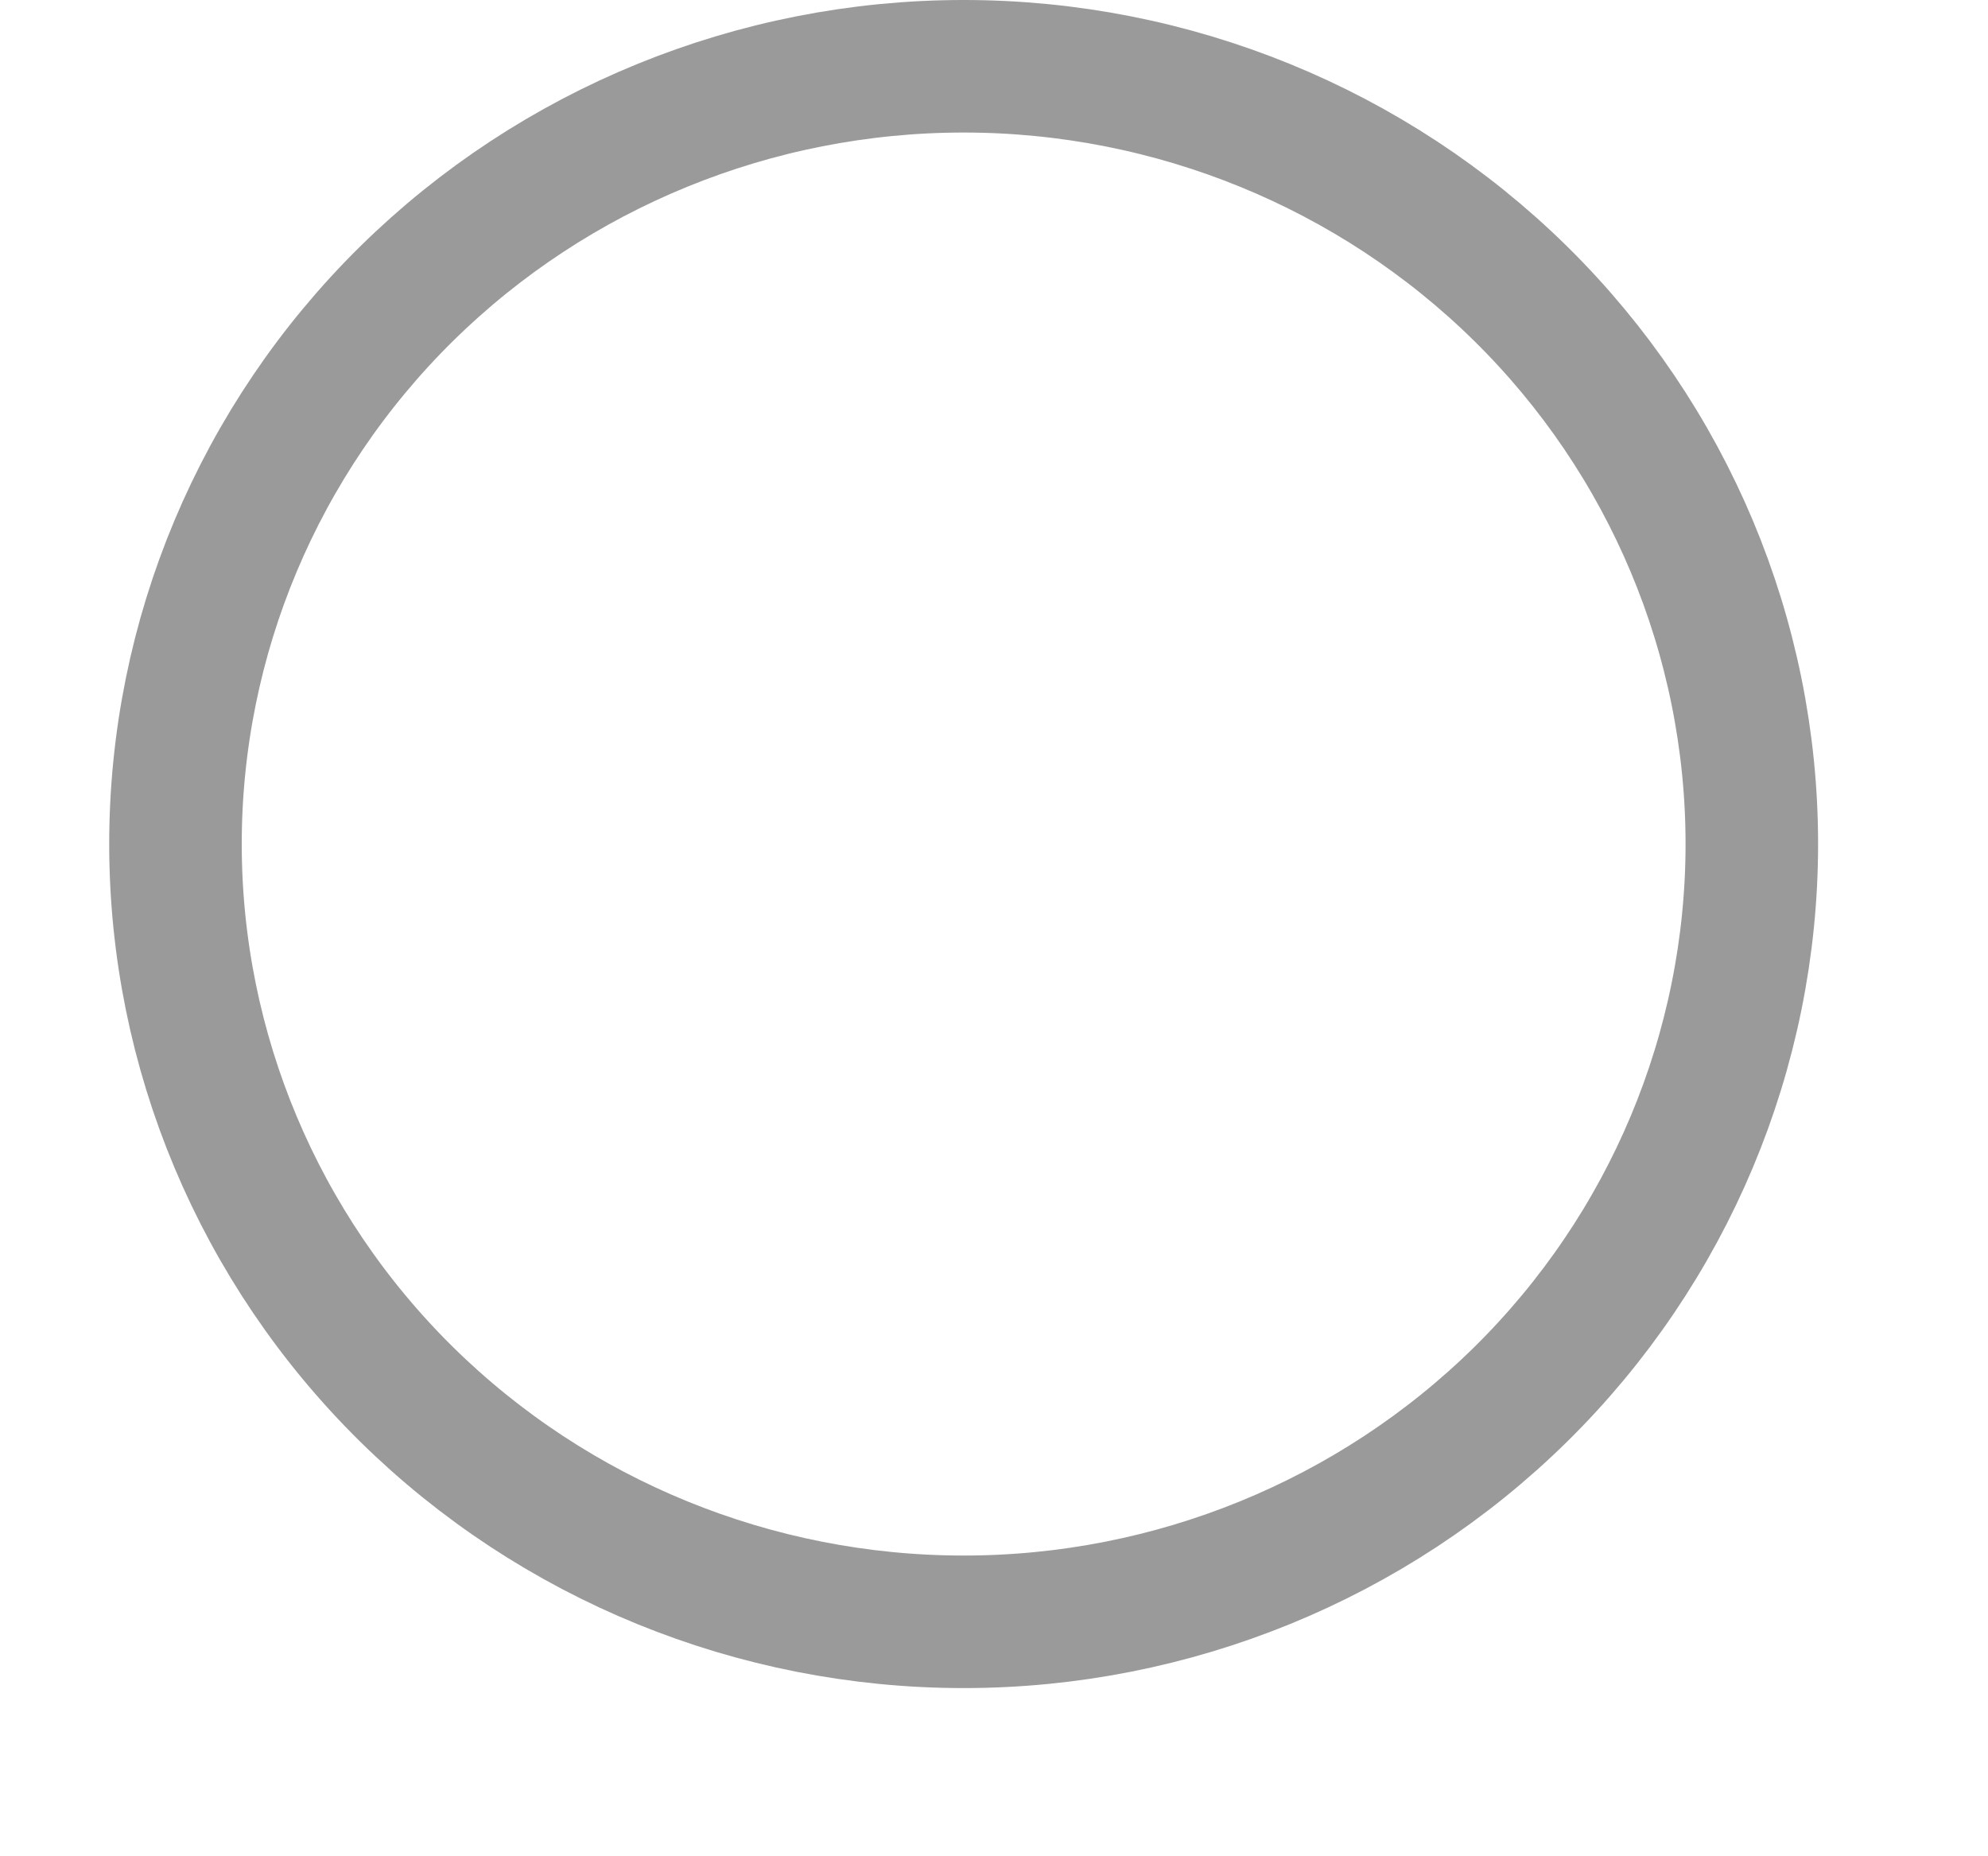
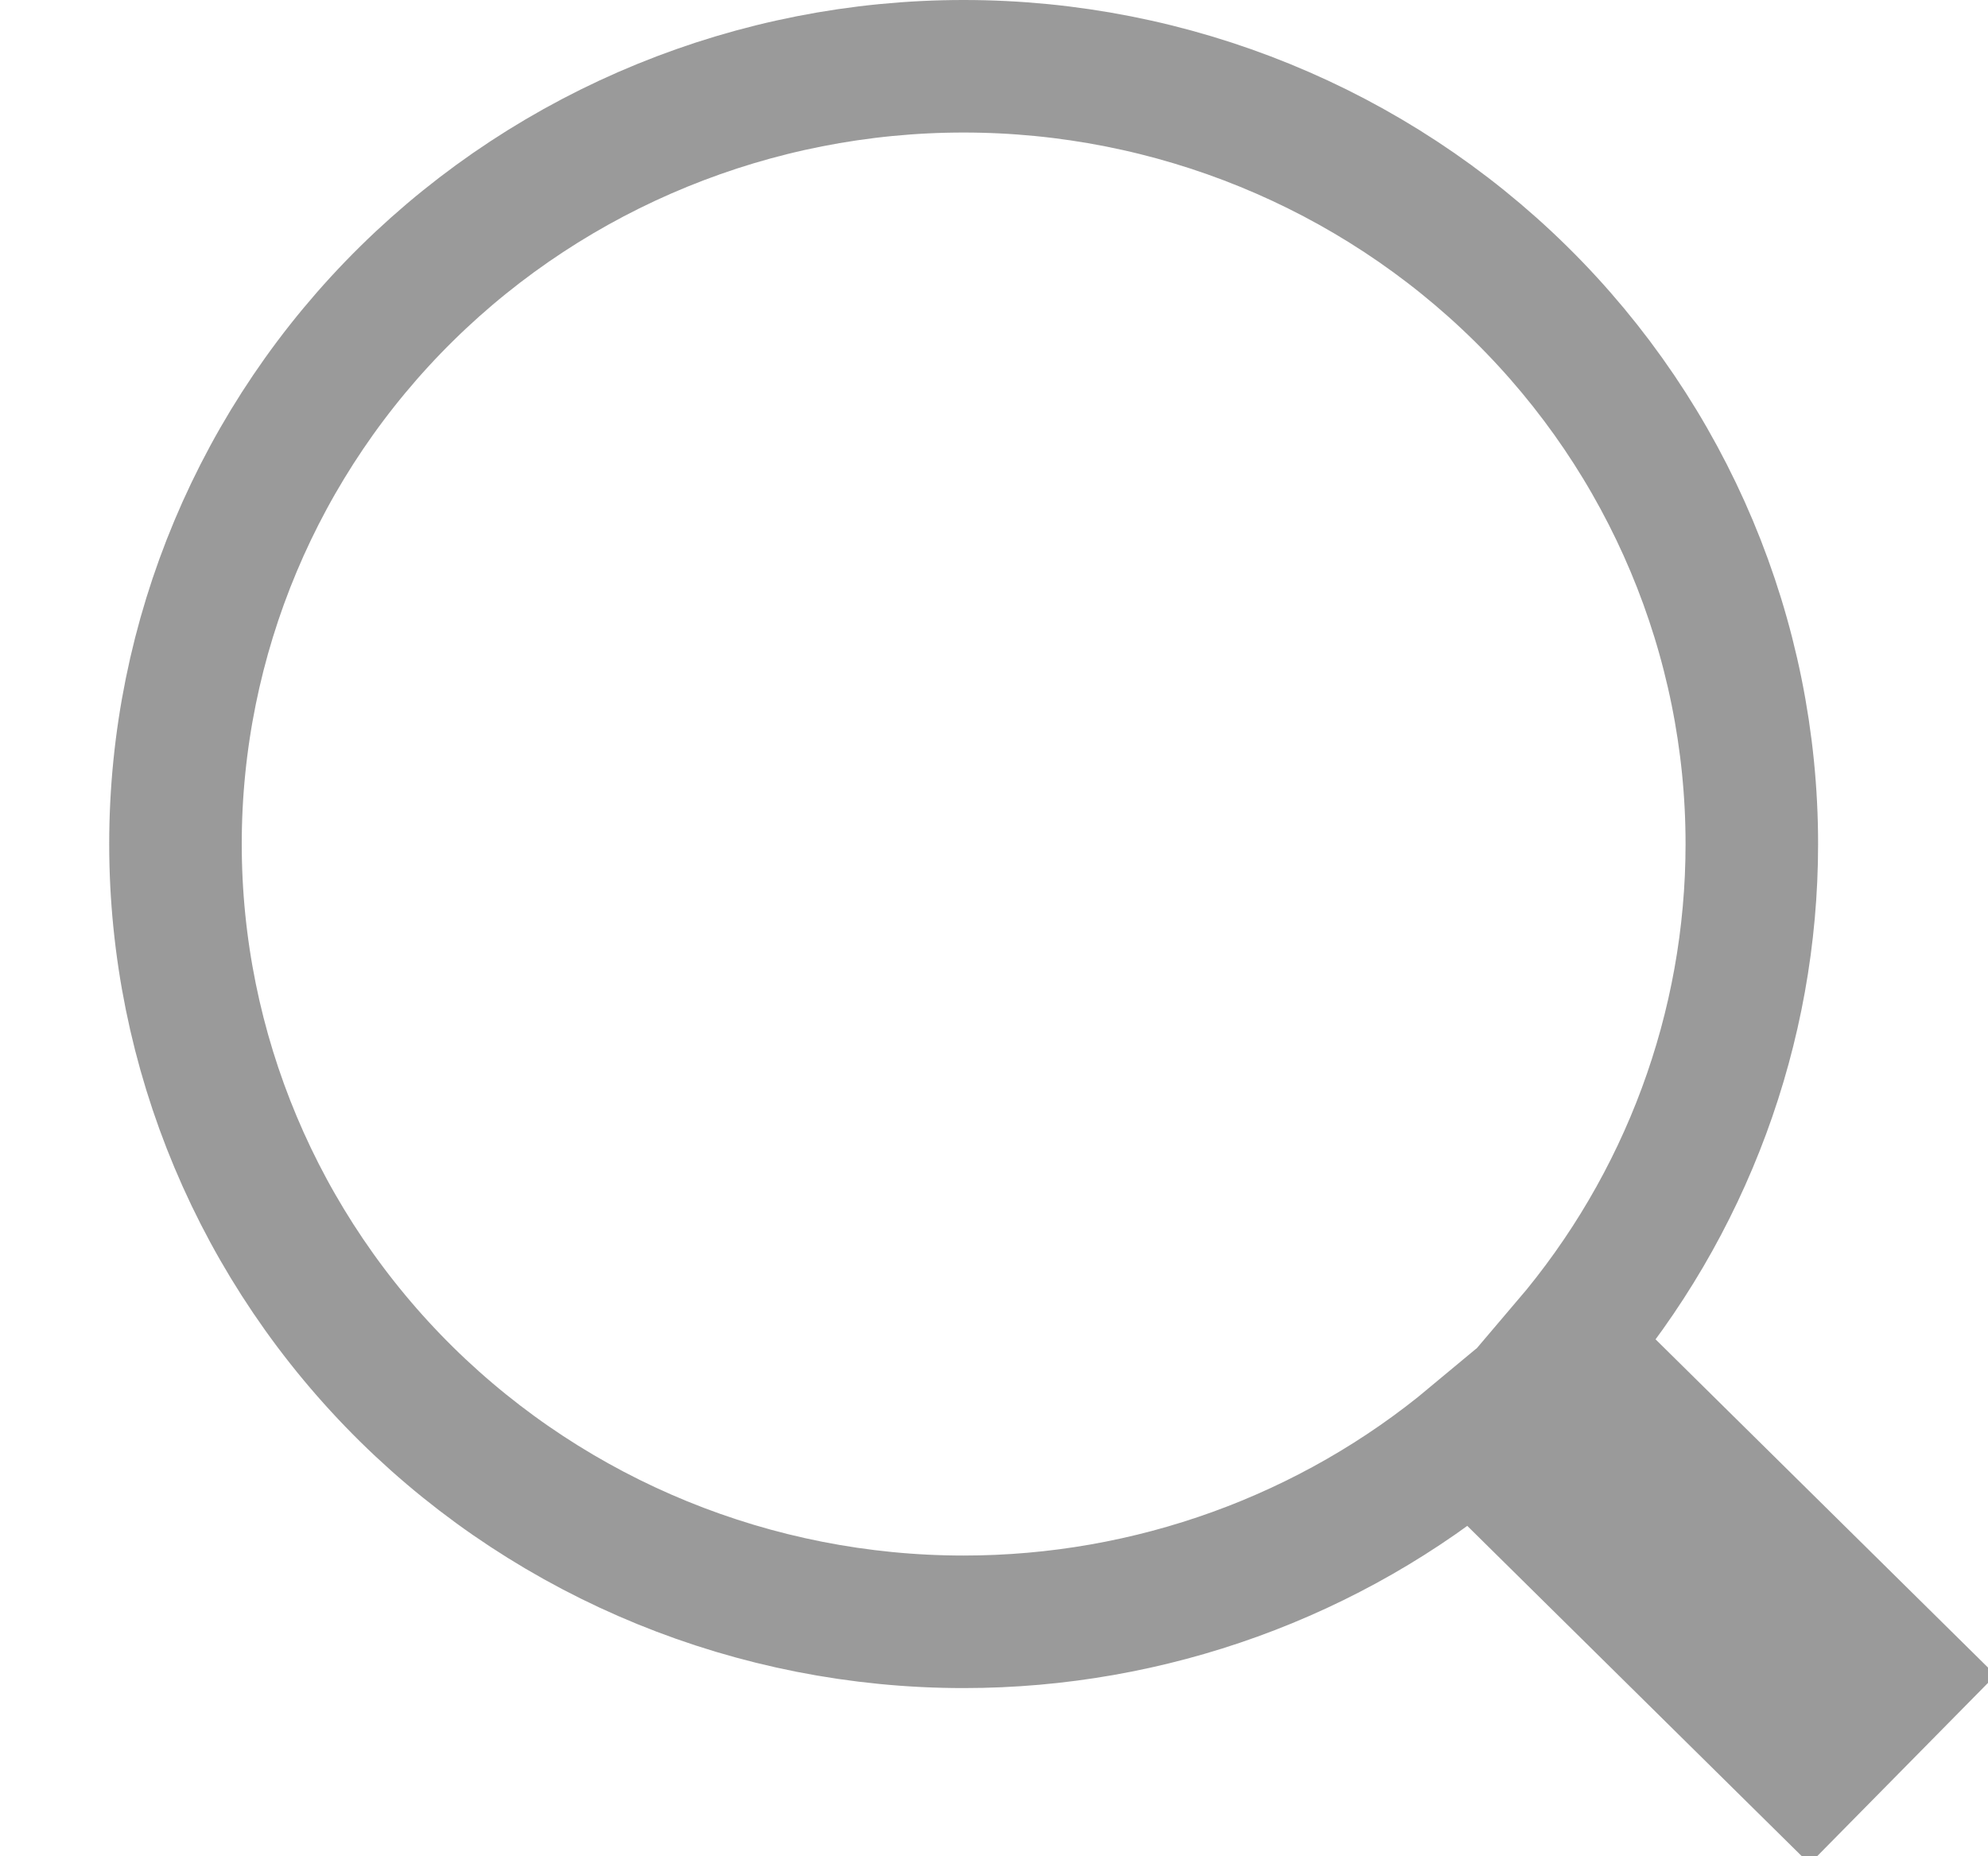
<svg xmlns="http://www.w3.org/2000/svg" width="15" height="14" viewBox="0 0 15 14" fill="none">
-   <path d="M11.474 10.521C12.59 9.421 13.218 7.927 13.218 6.368C13.218 4.81 12.59 3.316 11.474 2.216C10.358 1.117 8.846 0.5 7.271 0.5C5.696 0.5 4.184 1.117 3.068 2.216C1.952 3.316 1.324 4.81 1.324 6.368C1.324 7.927 1.952 9.421 3.068 10.521C4.184 11.62 5.696 12.237 7.271 12.237C8.846 12.237 10.358 11.62 11.474 10.521Z" stroke="#818181" stroke-opacity="0.8" />
+   <path d="M14.351 12.644L11.822 10.147C12.72 9.094 13.218 7.757 13.218 6.368C13.218 4.81 12.59 3.316 11.474 2.216C10.358 1.117 8.846 0.5 7.271 0.5C5.696 0.5 4.184 1.117 3.068 2.216C1.952 3.316 1.324 4.81 1.324 6.368C1.324 7.927 1.952 9.421 3.068 10.521C4.184 11.62 5.696 12.237 7.271 12.237C8.681 12.237 10.041 11.743 11.111 10.85L13.649 13.356L14.351 12.644Z" stroke="#818181" stroke-opacity="0.8" />
</svg>
